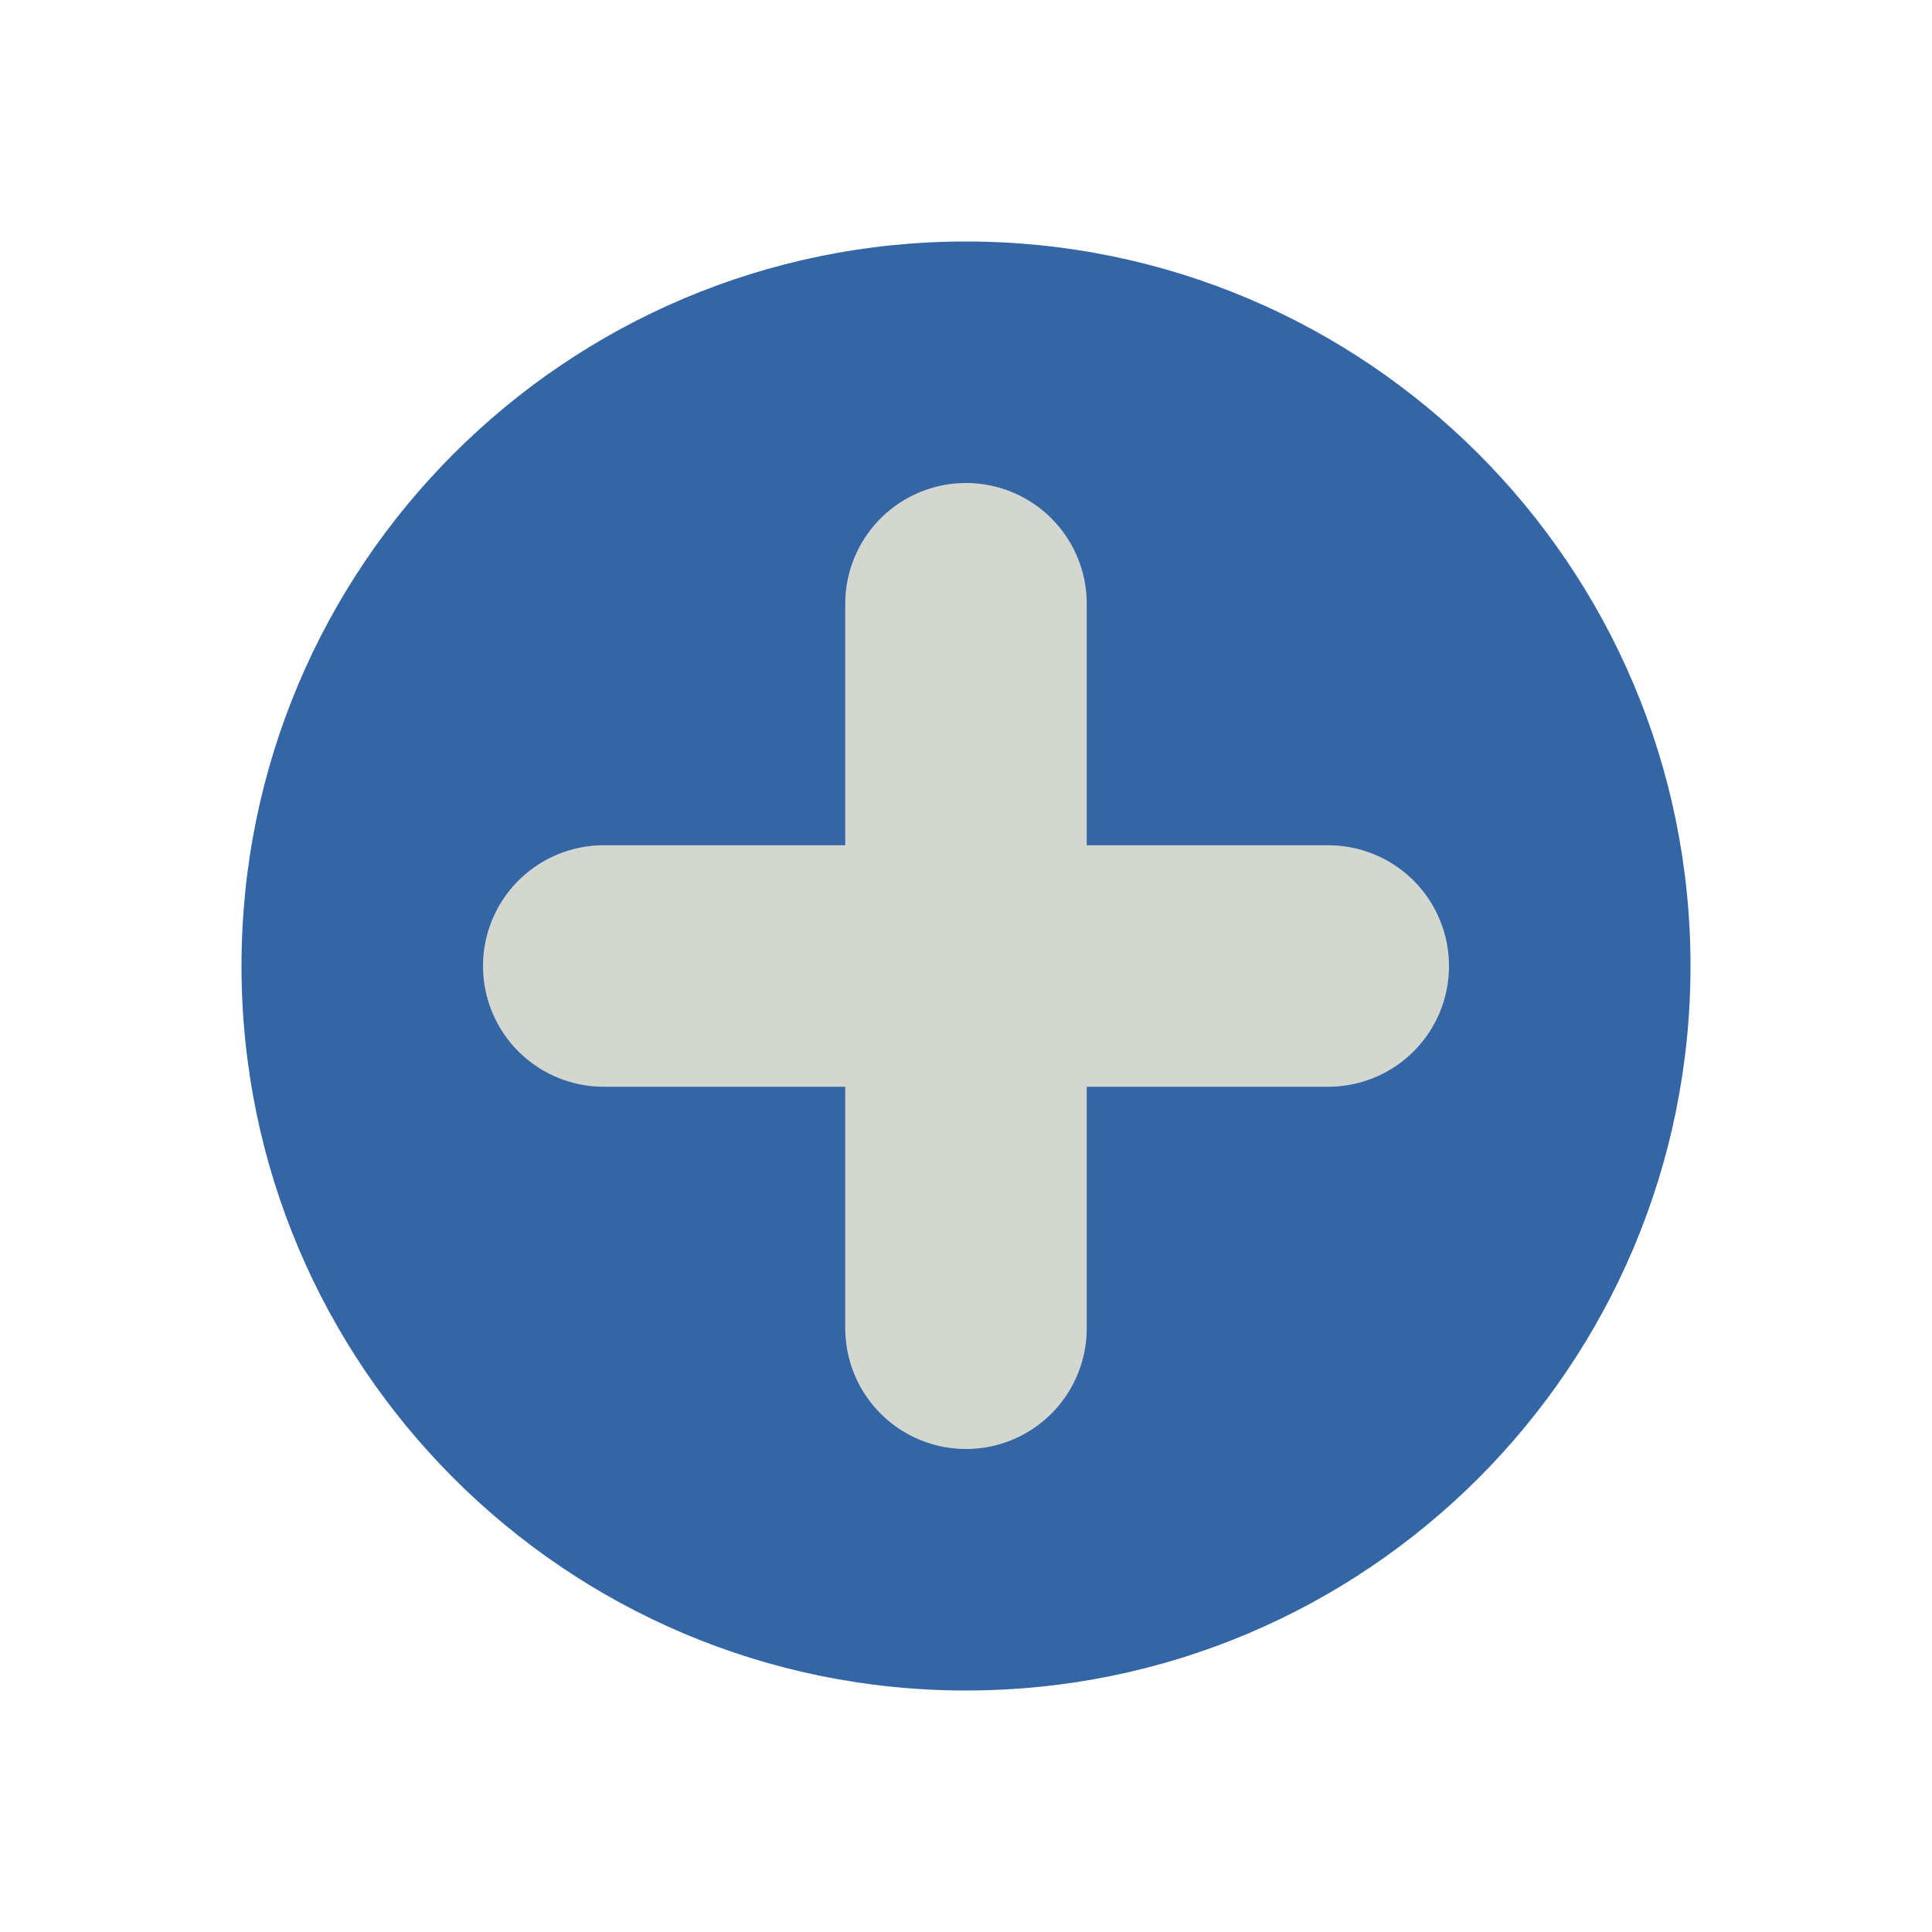
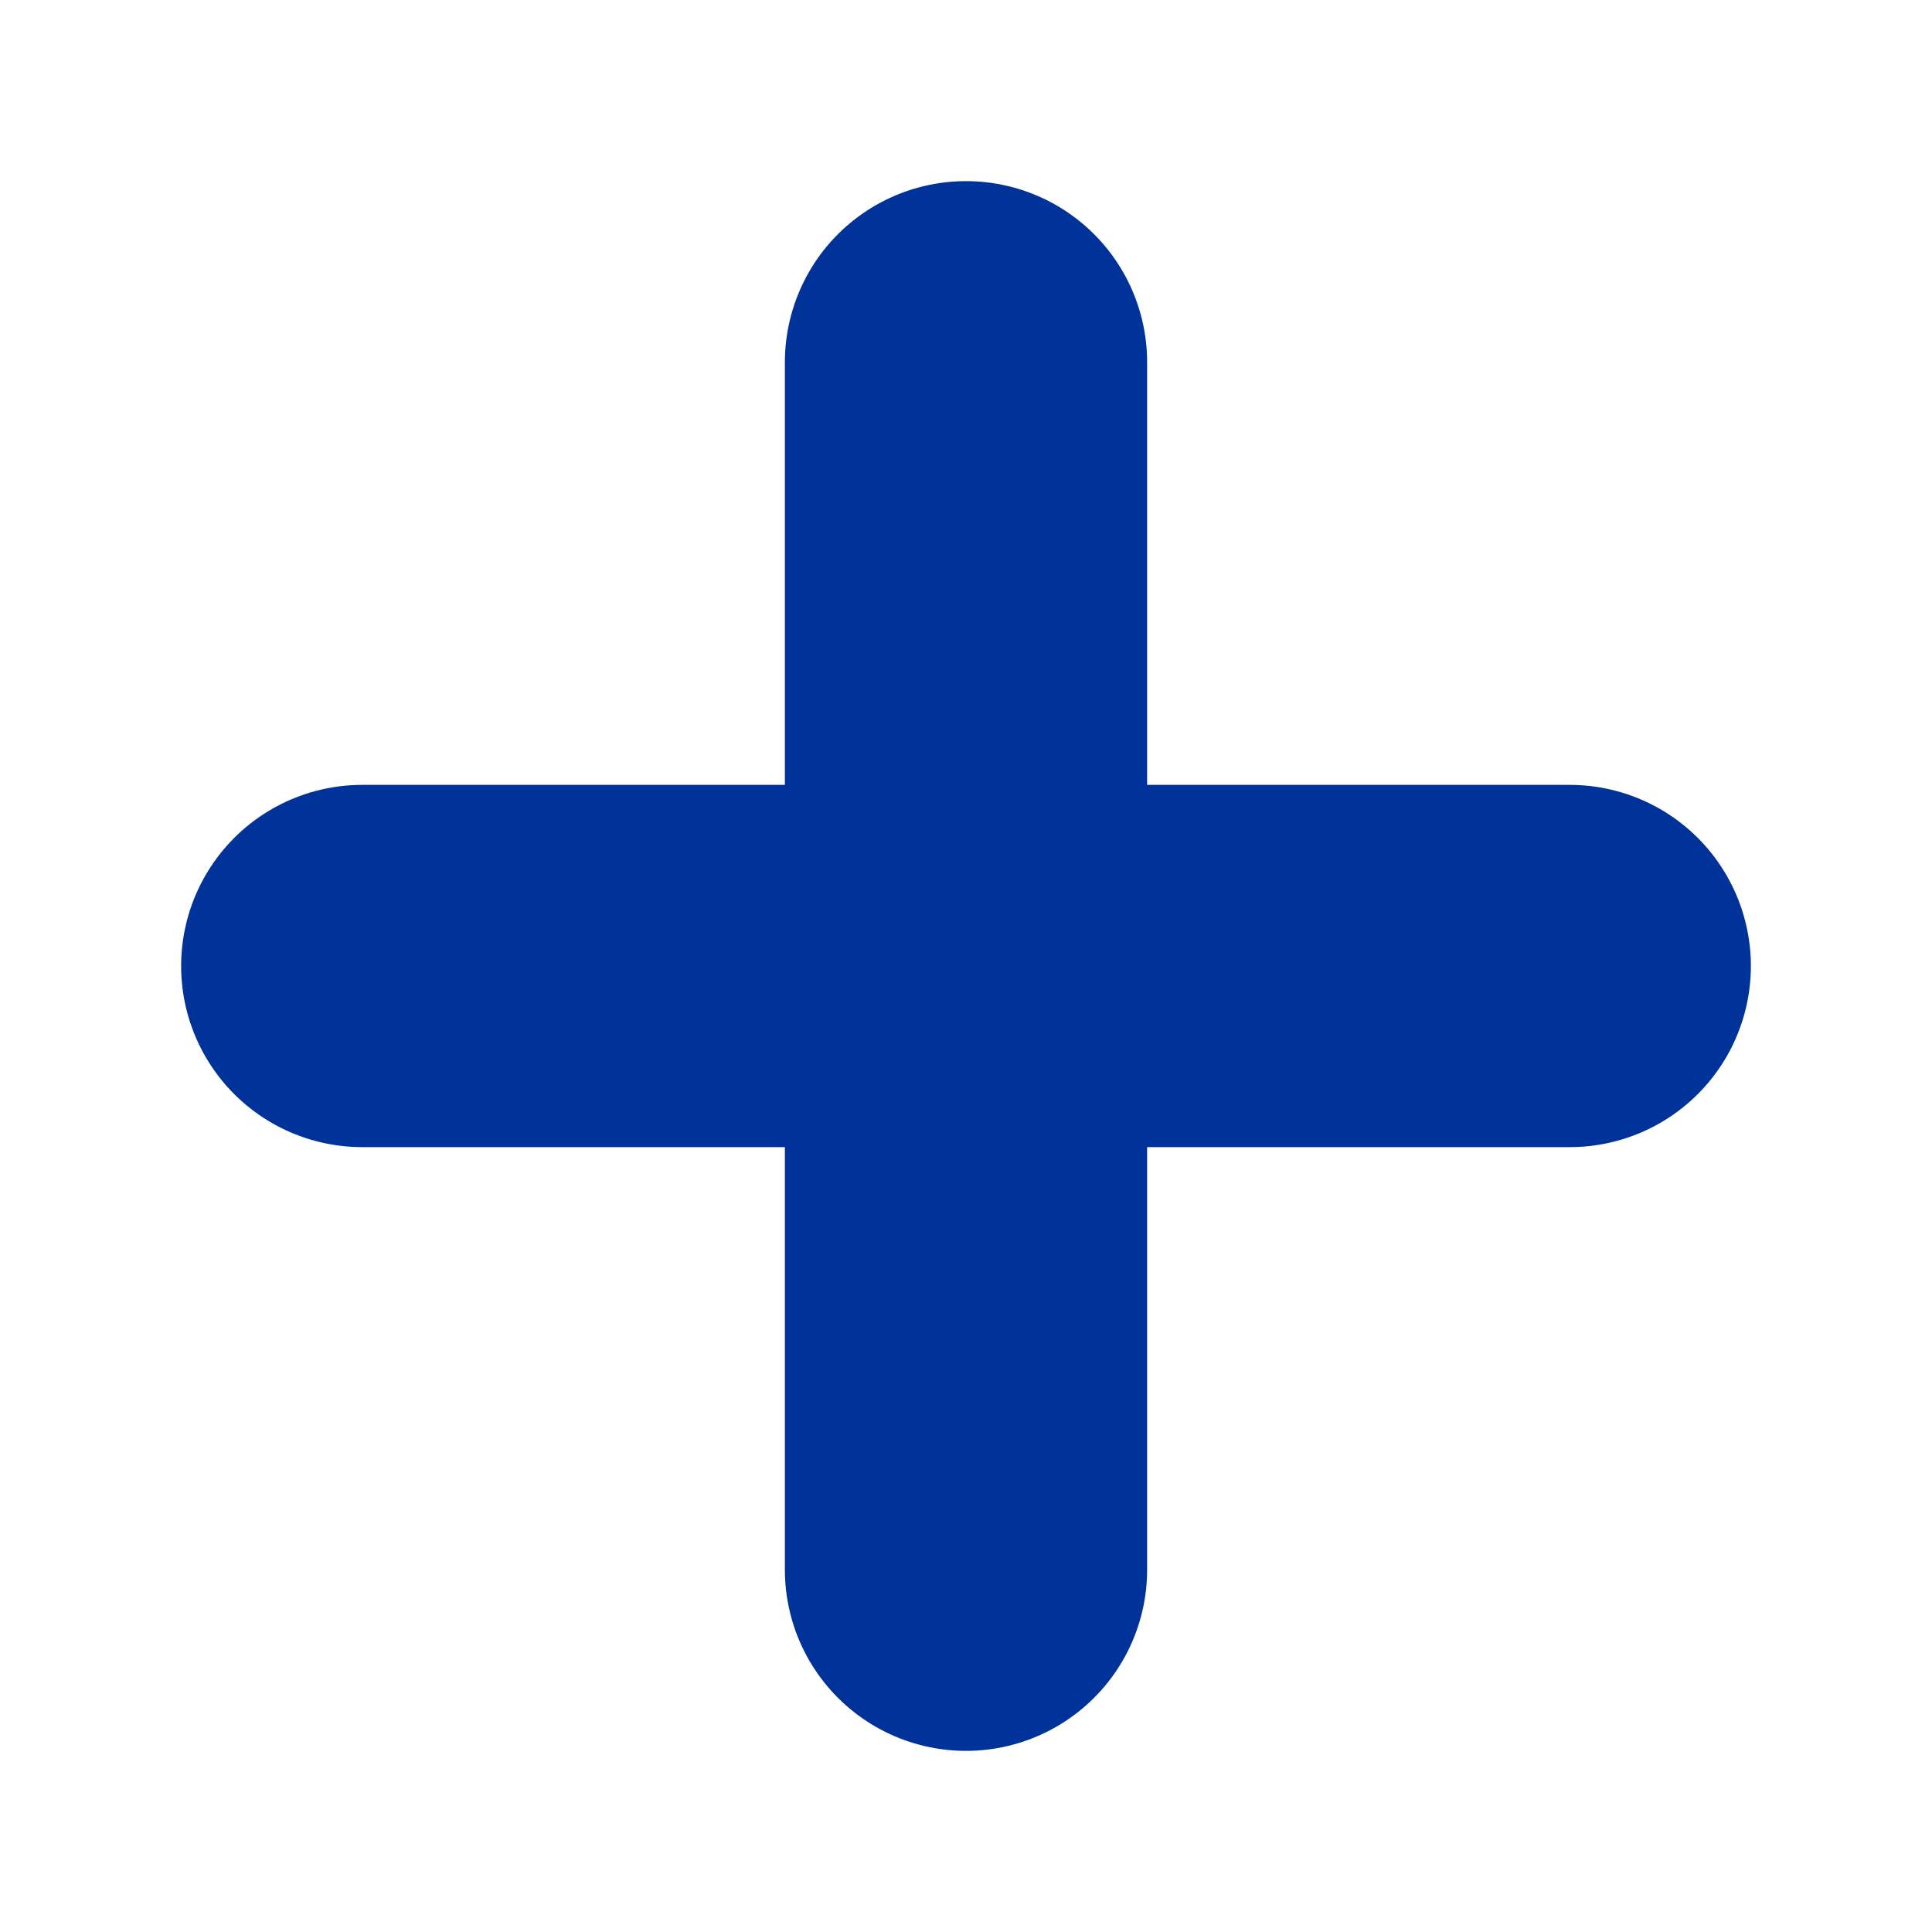
<svg xmlns="http://www.w3.org/2000/svg" width="128" height="128" viewBox="0 0 128 128" version="1.1" id="svg1">
  <defs id="defs1" />
  <g id="layer2" style="display:inline">
-     <circle style="fill:#3465a4;fill-opacity:1;stroke:none;stroke-width:13.091;stroke-linecap:round;stroke-linejoin:bevel;stroke-dasharray:none;stroke-opacity:1;paint-order:markers fill stroke" id="path4" cx="64" cy="64" r="48" />
-     <g id="g1140" style="fill:#eeeeec;stroke:#d3d7cf">
-       <path style="fill:#eeeeec;stroke:#d3d7cf;stroke-width:16;stroke-linecap:round;stroke-dasharray:none;stroke-opacity:1" d="M 64,40 V 88" id="path418" />
-       <path style="fill:#eeeeec;stroke:#d3d7cf;stroke-width:16;stroke-linecap:round;stroke-dasharray:none;stroke-opacity:1" d="M 40,64 H 88" id="path1136" />
-     </g>
+     <path style="fill:#003399;stroke:#003399;stroke-width:24;stroke-linecap:round;stroke-linejoin:round;stroke-dasharray:none;stroke-opacity:1" d="m 64,24 v 80" id="path1" />
+     <path style="fill:#003399;stroke:#003399;stroke-width:24;stroke-linecap:round;stroke-linejoin:round;stroke-dasharray:none;stroke-opacity:1" d="m 24,64 h 80" id="path2" />
  </g>
  <g id="layer1" />
</svg>
